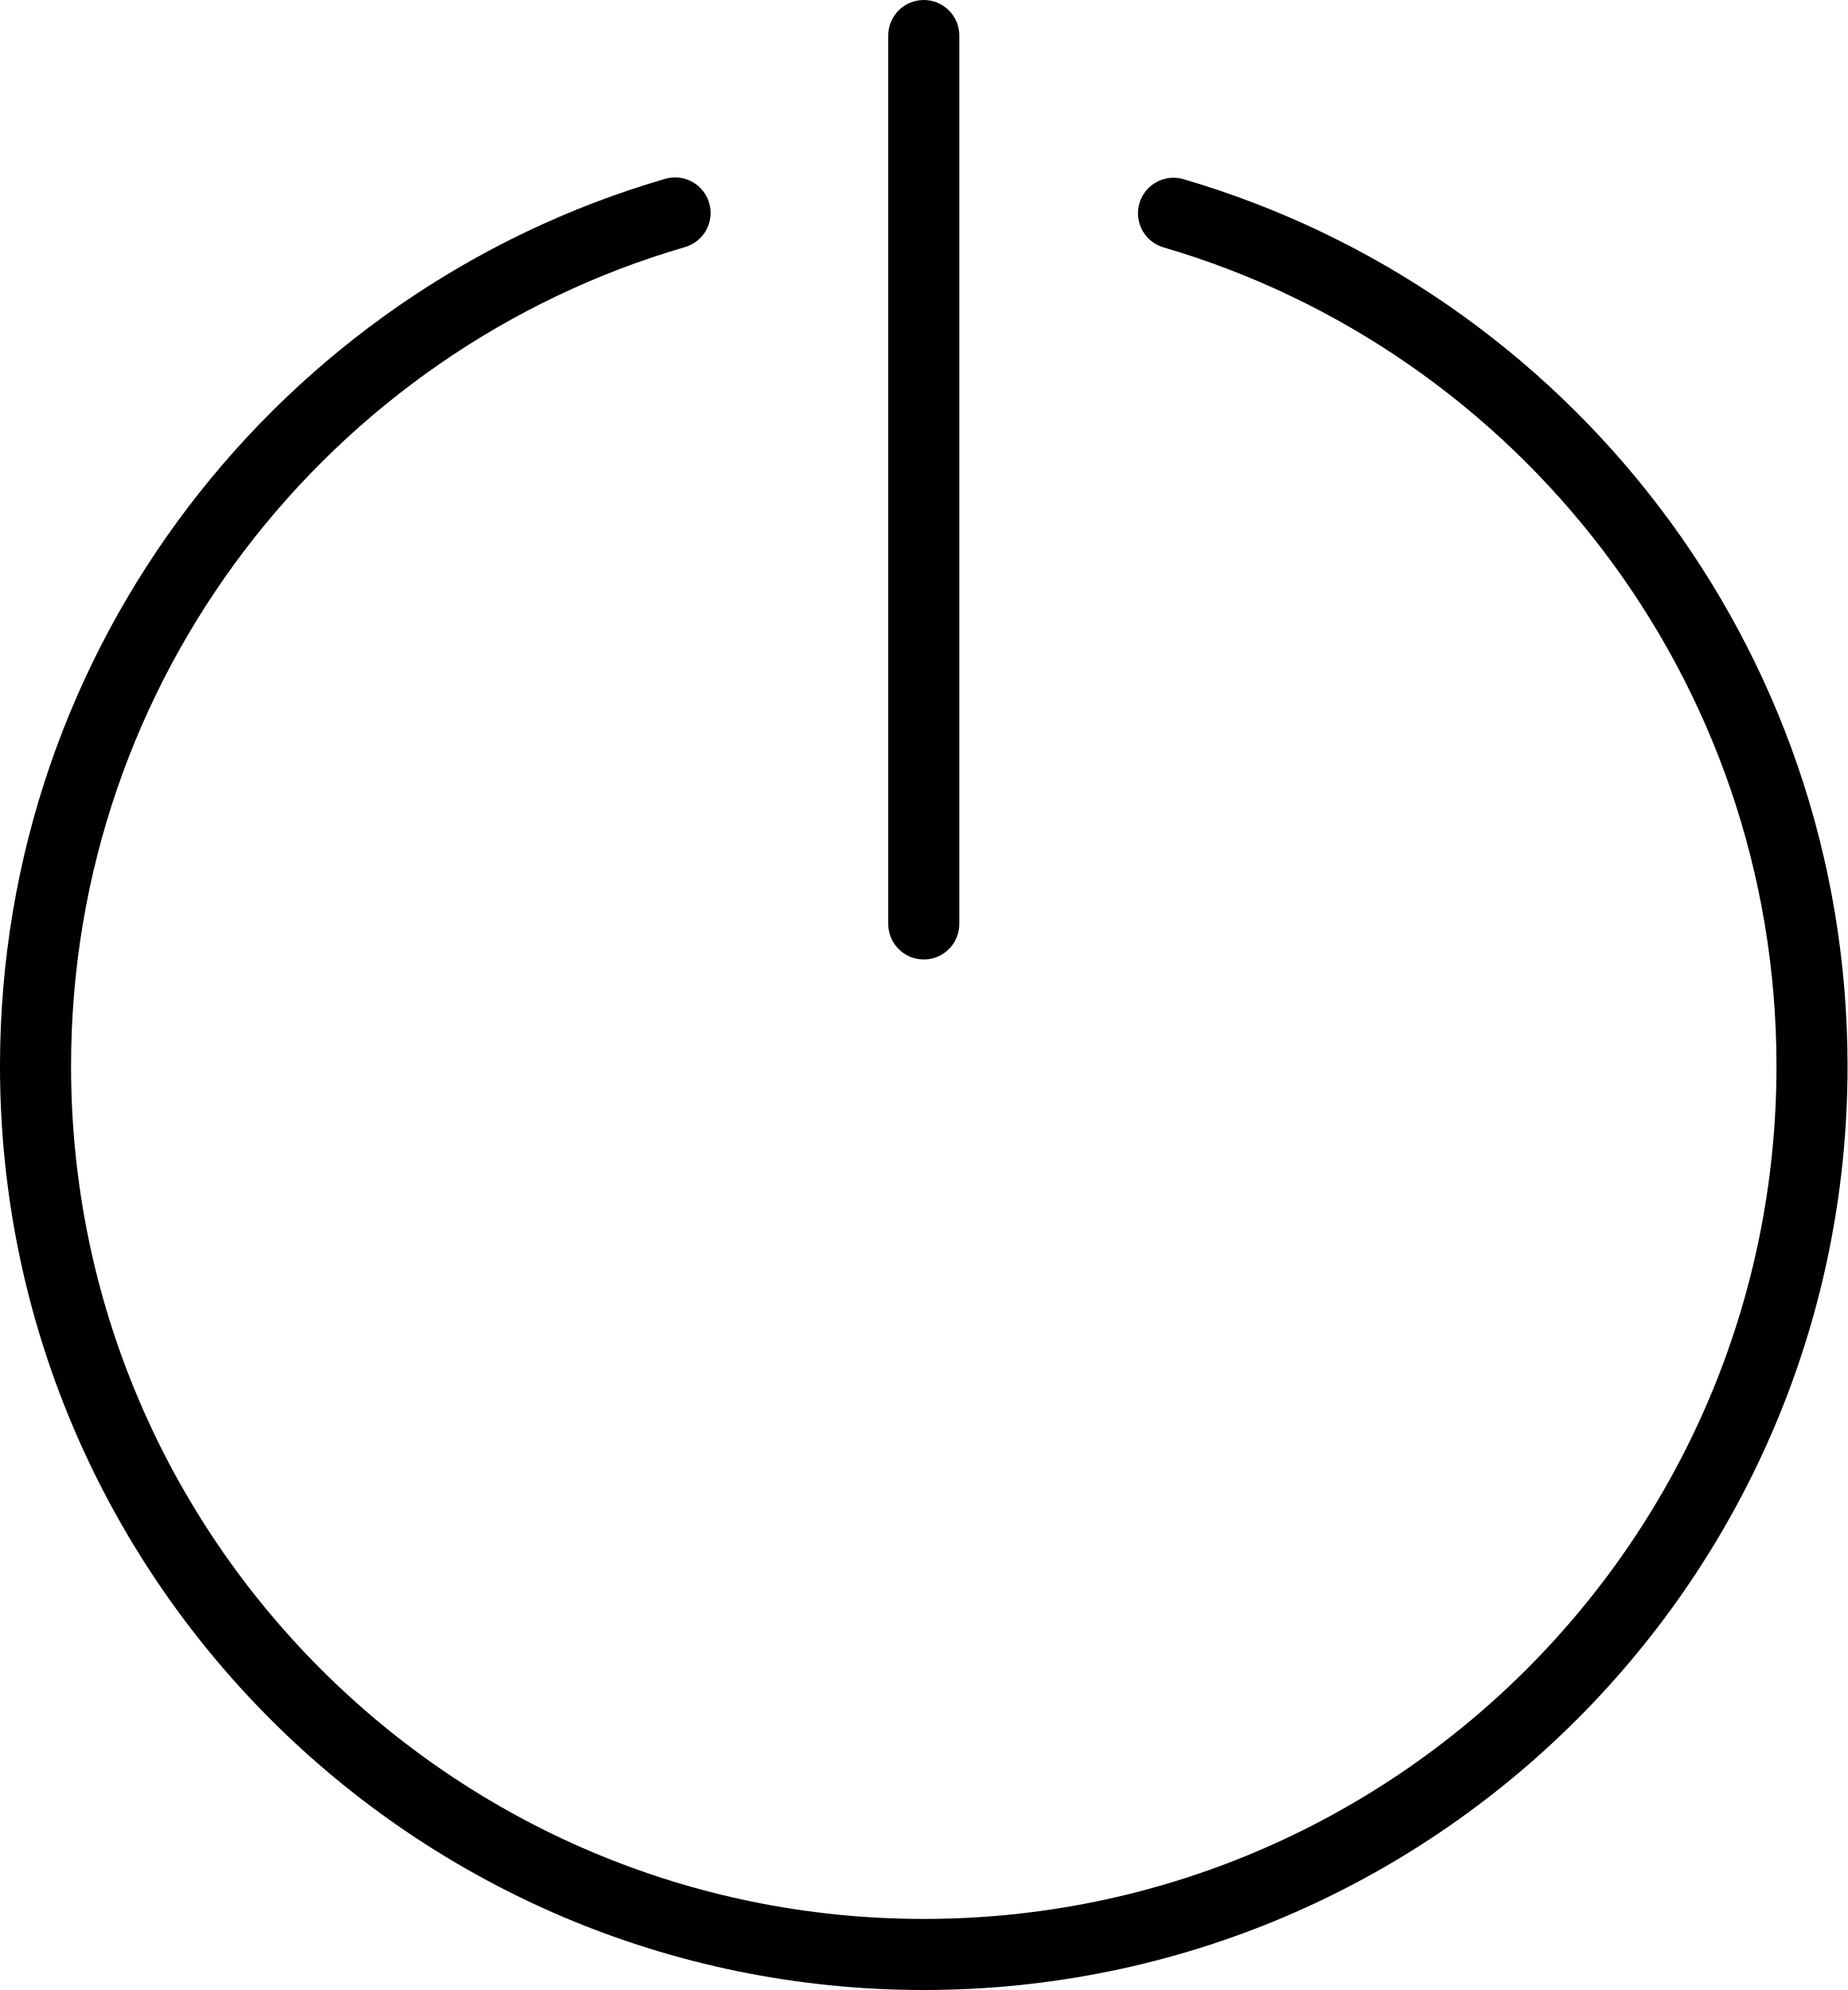
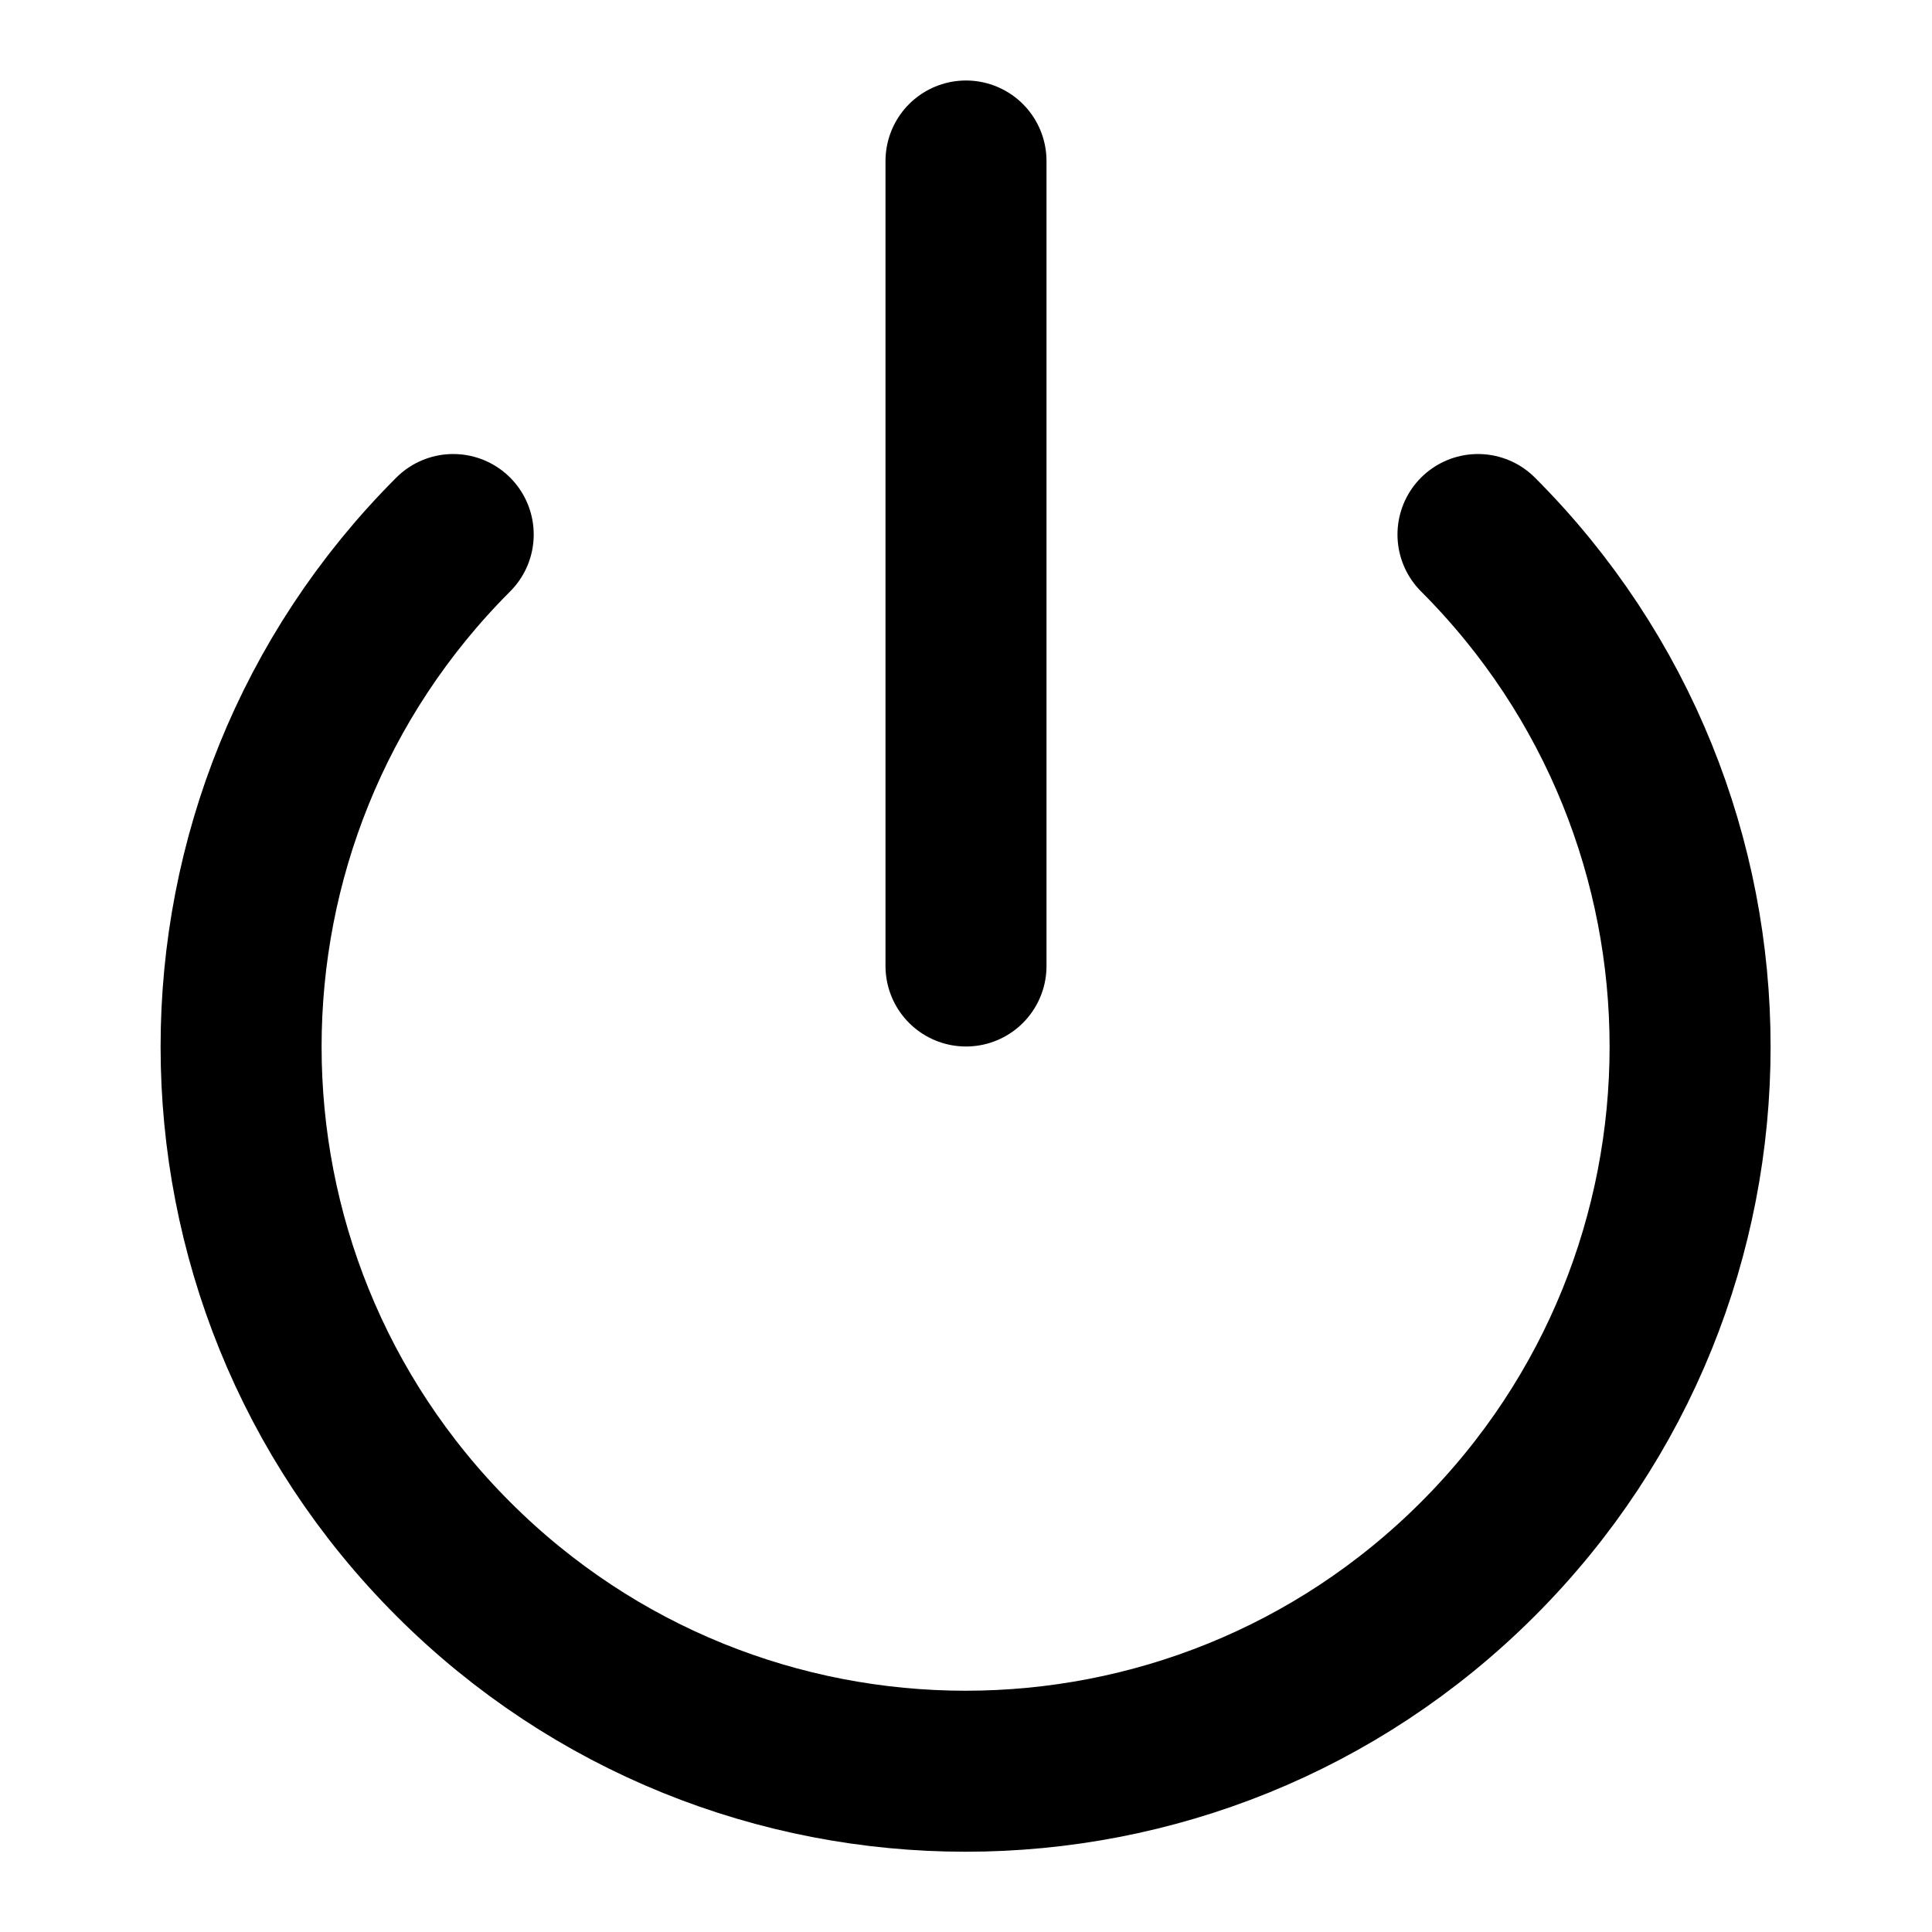
- <svg xmlns="http://www.w3.org/2000/svg" height="56" viewBox="0 0 52 56" width="52">
-   <g fill="none" fill-rule="evenodd" stroke="#000" stroke-linecap="round" stroke-width="2" transform="translate(1 1)">
-     <path d="m32.029 5.002c10.385 3.037 17.971 12.631 17.971 23.998 0 13.807-11.193 25-25 25s-25-11.193-25-25c0-11.377 7.6-20.979 18-24.007" />
-     <path d="m25 0v25" />
-   </g>
+ <svg xmlns="http://www.w3.org/2000/svg" width="24" height="24" viewBox="0 0 24 24" fill="none" stroke="currentColor" stroke-width="2" stroke-linecap="round" stroke-linejoin="round" class="feather feather-power">
+   <path d="M18.36 6.64a9 9 0 1 1-12.73 0" />
+   <line x1="12" y1="2" x2="12" y2="12" />
</svg>
